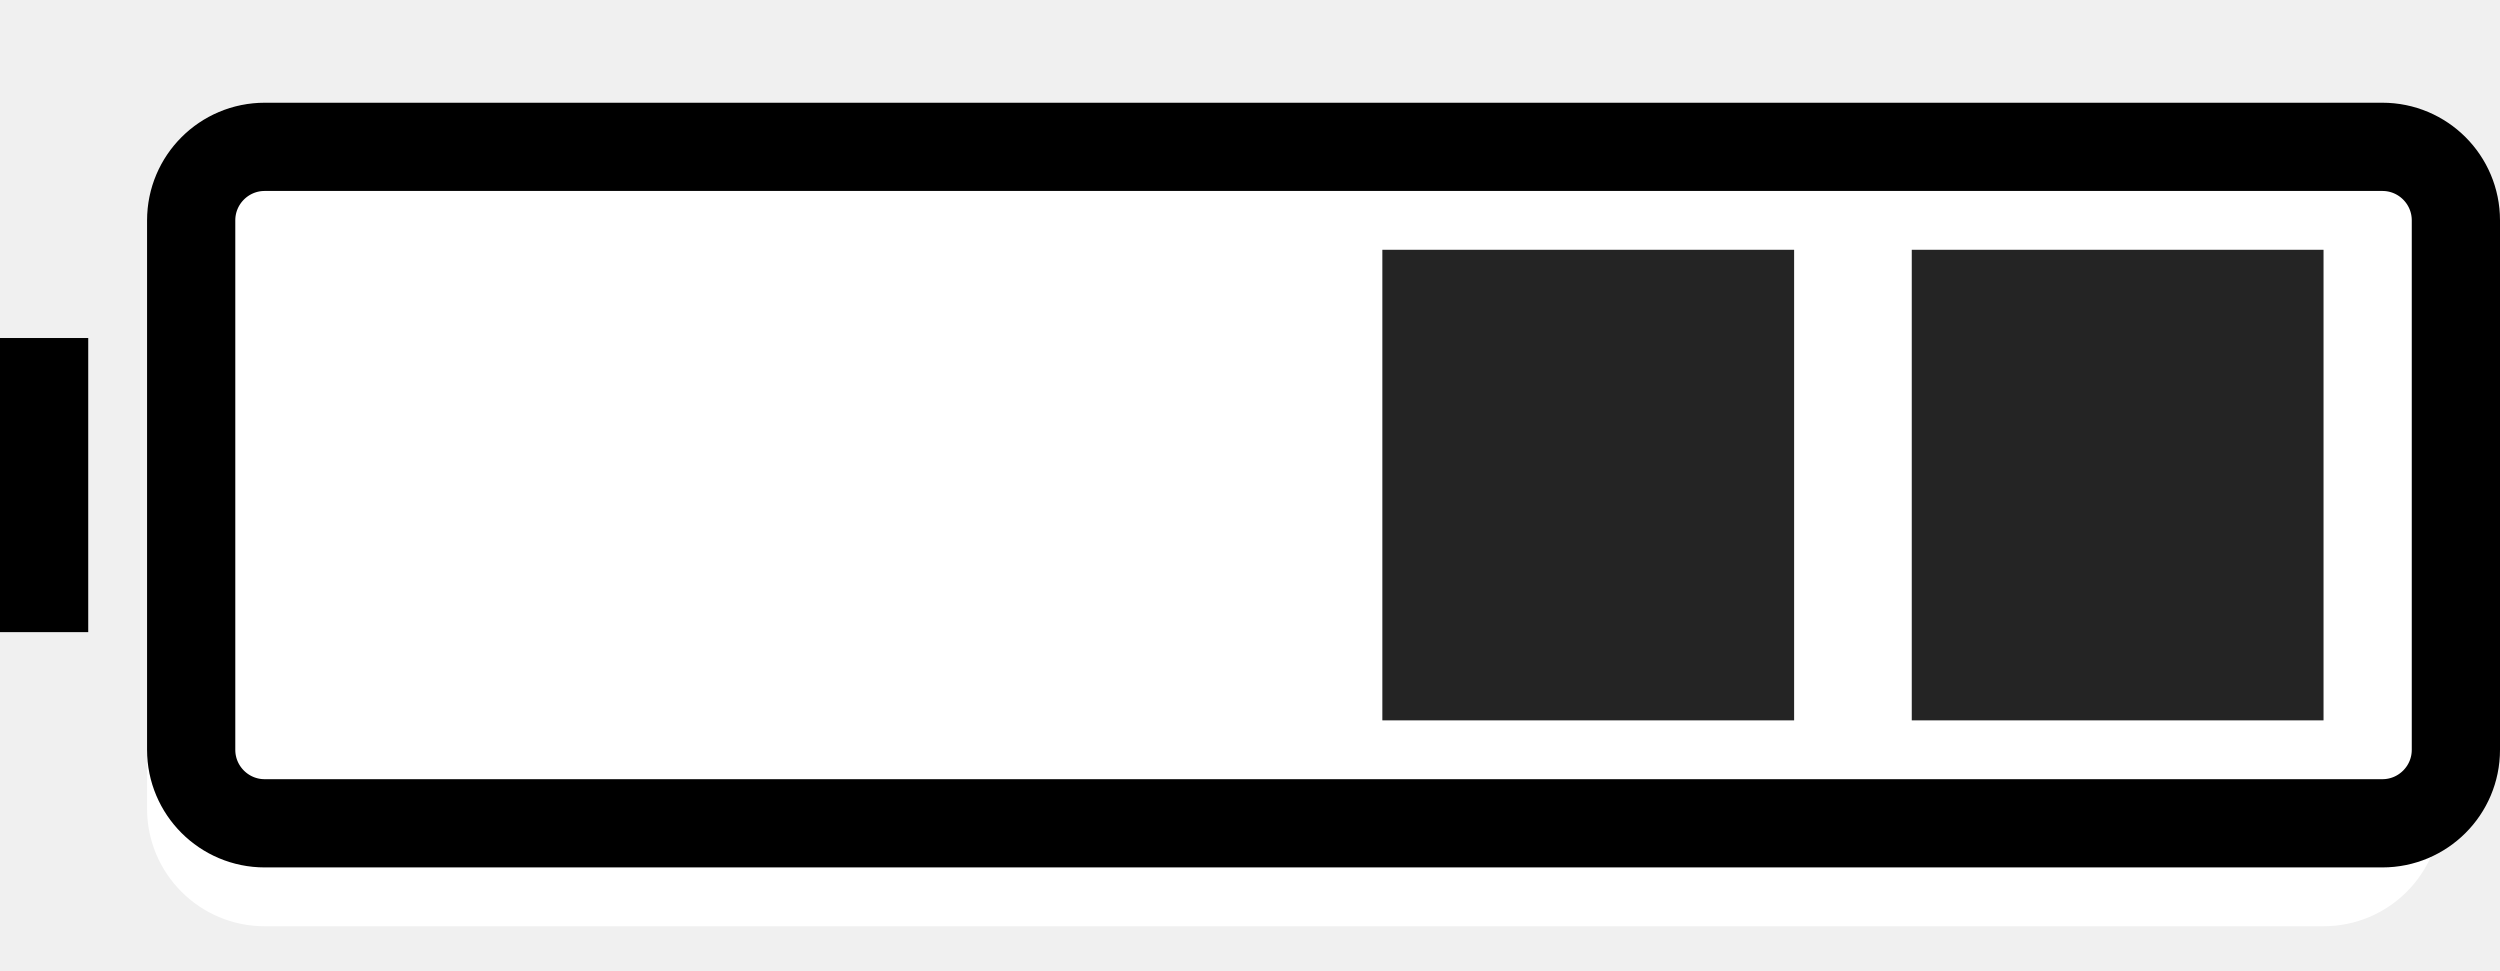
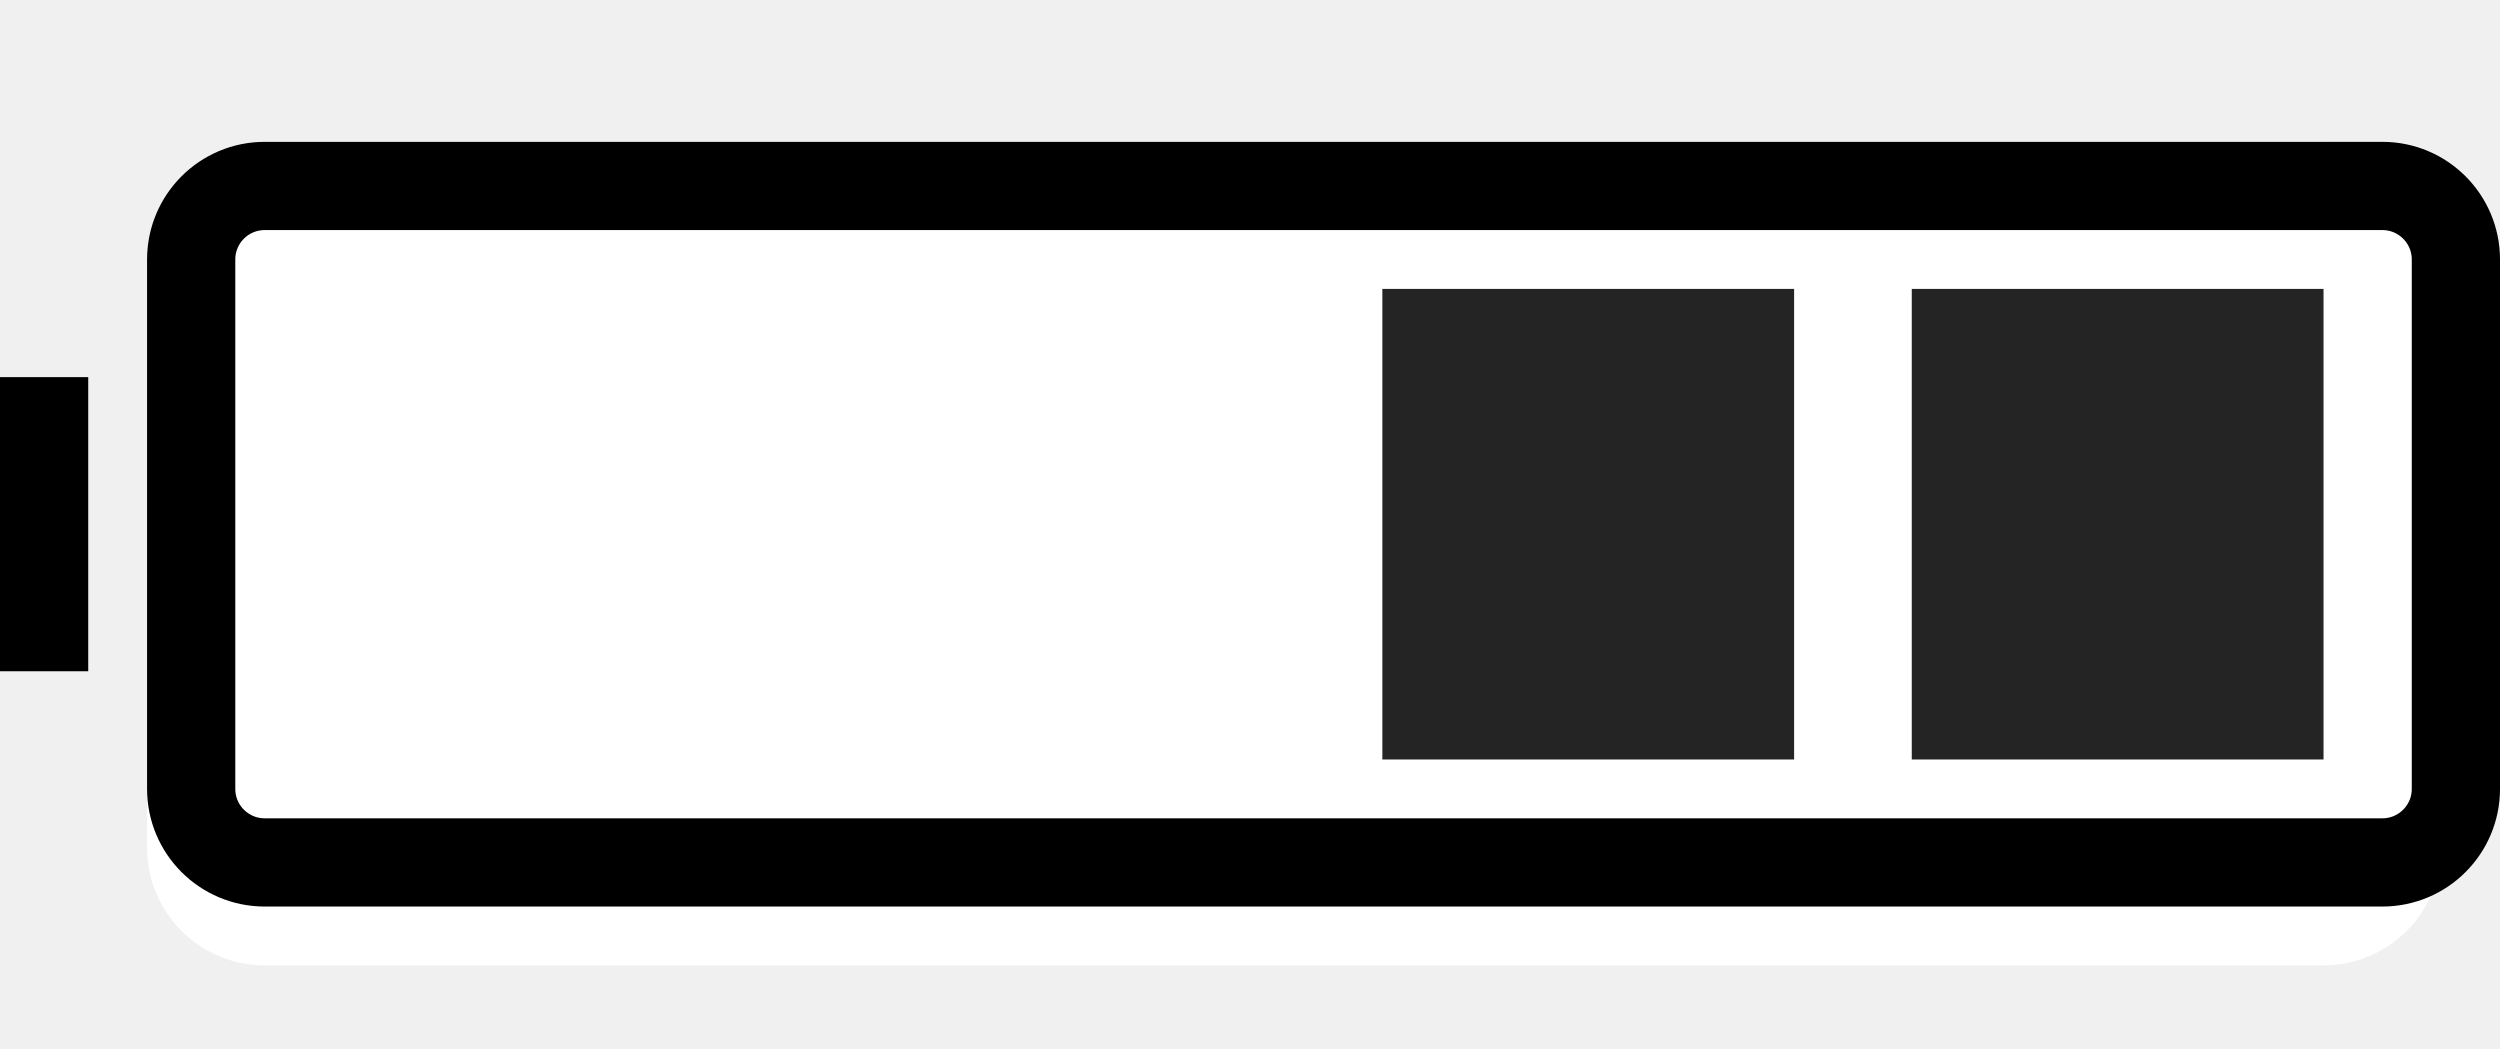
- <svg xmlns="http://www.w3.org/2000/svg" width="67" height="26" viewBox="0 0 85 26">
+ <svg xmlns="http://www.w3.org/2000/svg" width="62" height="26" viewBox="0 0 85 26">
  <g id="battery" transform="translate(-155.807 -33.749)">
    <g id="Rectangle_1" data-name="Rectangle 1" transform="translate(160.807 33.749)" fill="#fff" stroke="#000" stroke-width="3">
      <rect width="78" height="28" rx="4" stroke="none" />
      <rect x="1.5" y="1.5" width="77" height="23" rx="2.5" fill="none" />
    </g>
    <rect id="Rectangle_2" data-name="Rectangle 2" width="14" height="16" transform="translate(166.807 38.749)" fill="#ffffff" />
    <rect id="Rectangle_3" data-name="Rectangle 3" width="14" height="16" transform="translate(184.807 38.749)" fill="#ffffff" />
    <rect id="Rectangle_4" data-name="Rectangle 4" width="14" height="16" transform="translate(202.807 38.749)" fill="#242424" />
    <rect id="Rectangle_4" data-name="Rectangle 4" width="14" height="16" transform="translate(220.807 38.749)" fill="#242424" />
    <rect id="Rectangle_5" data-name="Rectangle 5" width="3" height="10" transform="translate(155.807 41.749)" />
  </g>
</svg>
